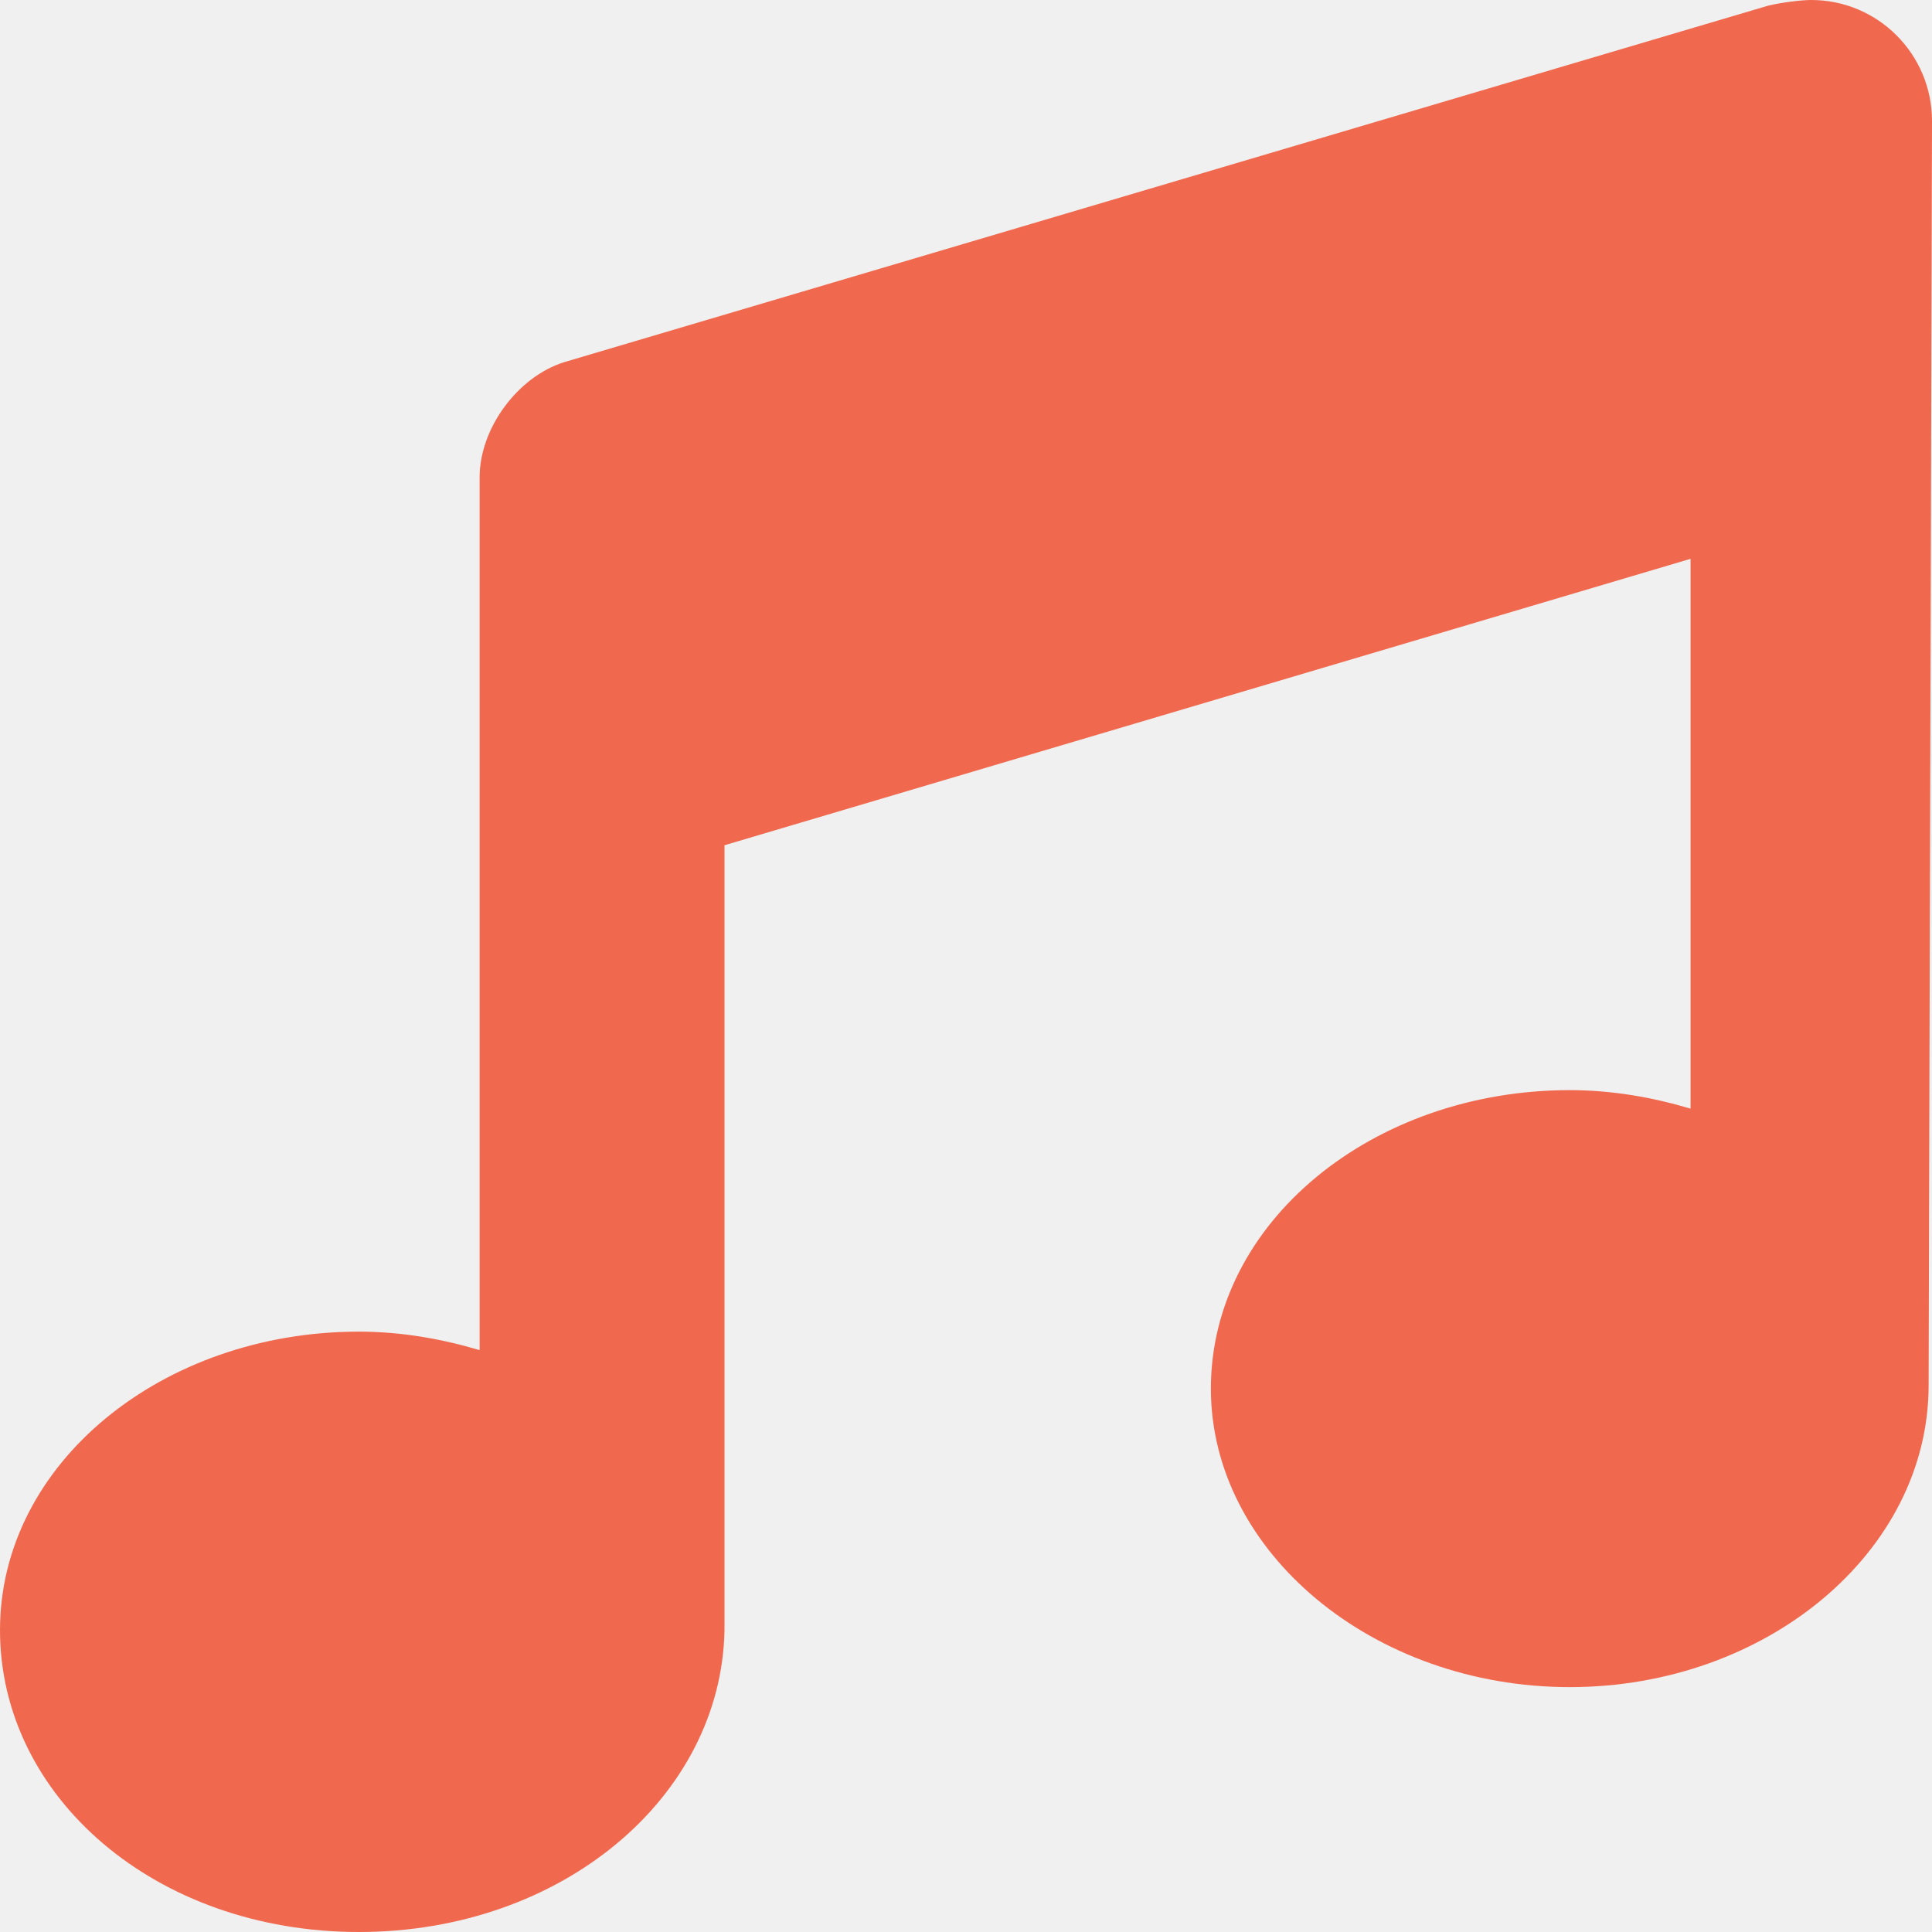
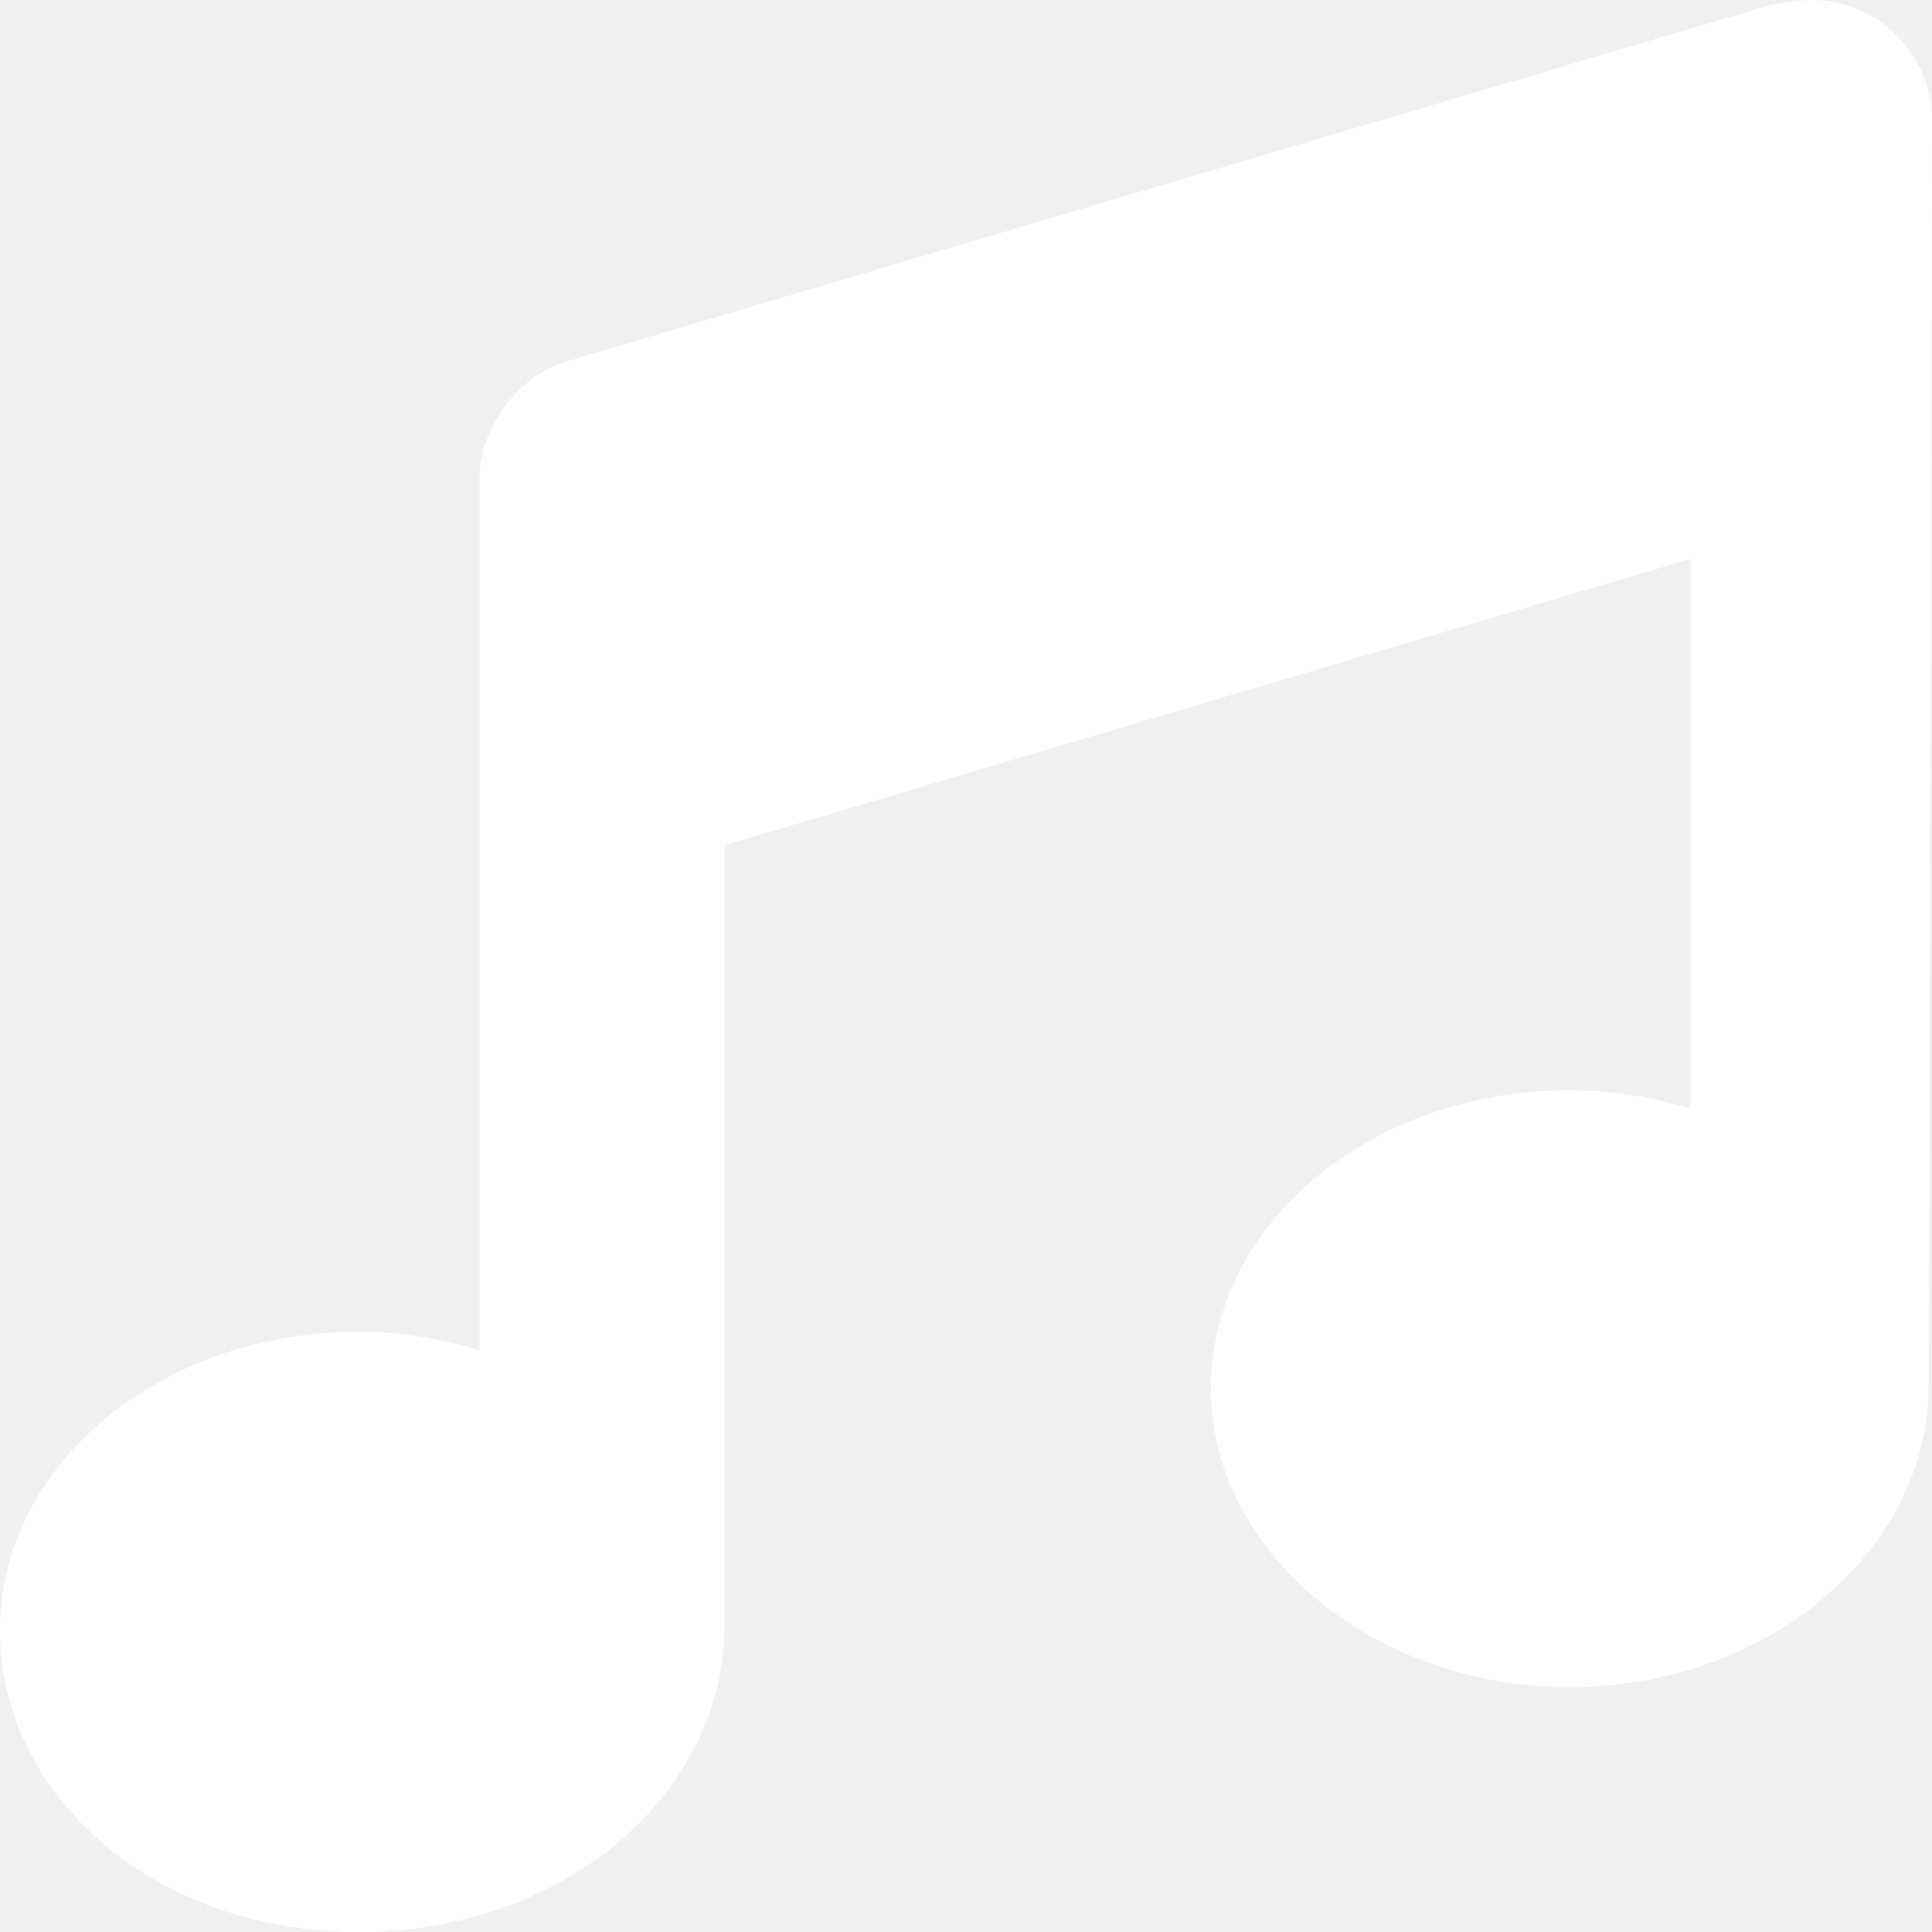
<svg xmlns="http://www.w3.org/2000/svg" width="44" height="44" viewBox="0 0 44 44" fill="none">
-   <path d="M43.923 31.548C43.923 35.344 40.229 38.423 35.75 38.423C31.271 38.423 27.577 35.344 27.577 31.625C27.577 27.828 31.271 24.827 35.75 24.827C36.719 24.827 37.636 24.992 38.501 25.248V12.727L16.5 19.25L16.5 37.134C16.423 40.923 12.805 44 8.173 44C3.541 44 0 40.923 0 37.125C0 33.328 3.694 30.327 8.173 30.327C9.142 30.327 10.059 30.492 10.923 30.748V10.871C10.923 9.756 11.787 8.583 12.848 8.248L40.271 0.128C40.571 0.057 41.018 0 41.25 0C42.768 0 43.997 1.232 44 2.749L43.923 31.548Z" fill="#F0694F" />
+   <path d="M43.923 31.548C43.923 35.344 40.229 38.423 35.75 38.423C31.271 38.423 27.577 35.344 27.577 31.625C27.577 27.828 31.271 24.827 35.75 24.827C36.719 24.827 37.636 24.992 38.501 25.248V12.727L16.5 19.25L16.5 37.134C16.423 40.923 12.805 44 8.173 44C3.541 44 0 40.923 0 37.125C0 33.328 3.694 30.327 8.173 30.327C9.142 30.327 10.059 30.492 10.923 30.748V10.871C10.923 9.756 11.787 8.583 12.848 8.248L40.271 0.128C40.571 0.057 41.018 0 41.25 0C42.768 0 43.997 1.232 44 2.749L43.923 31.548Z" fill="white" />
</svg>
